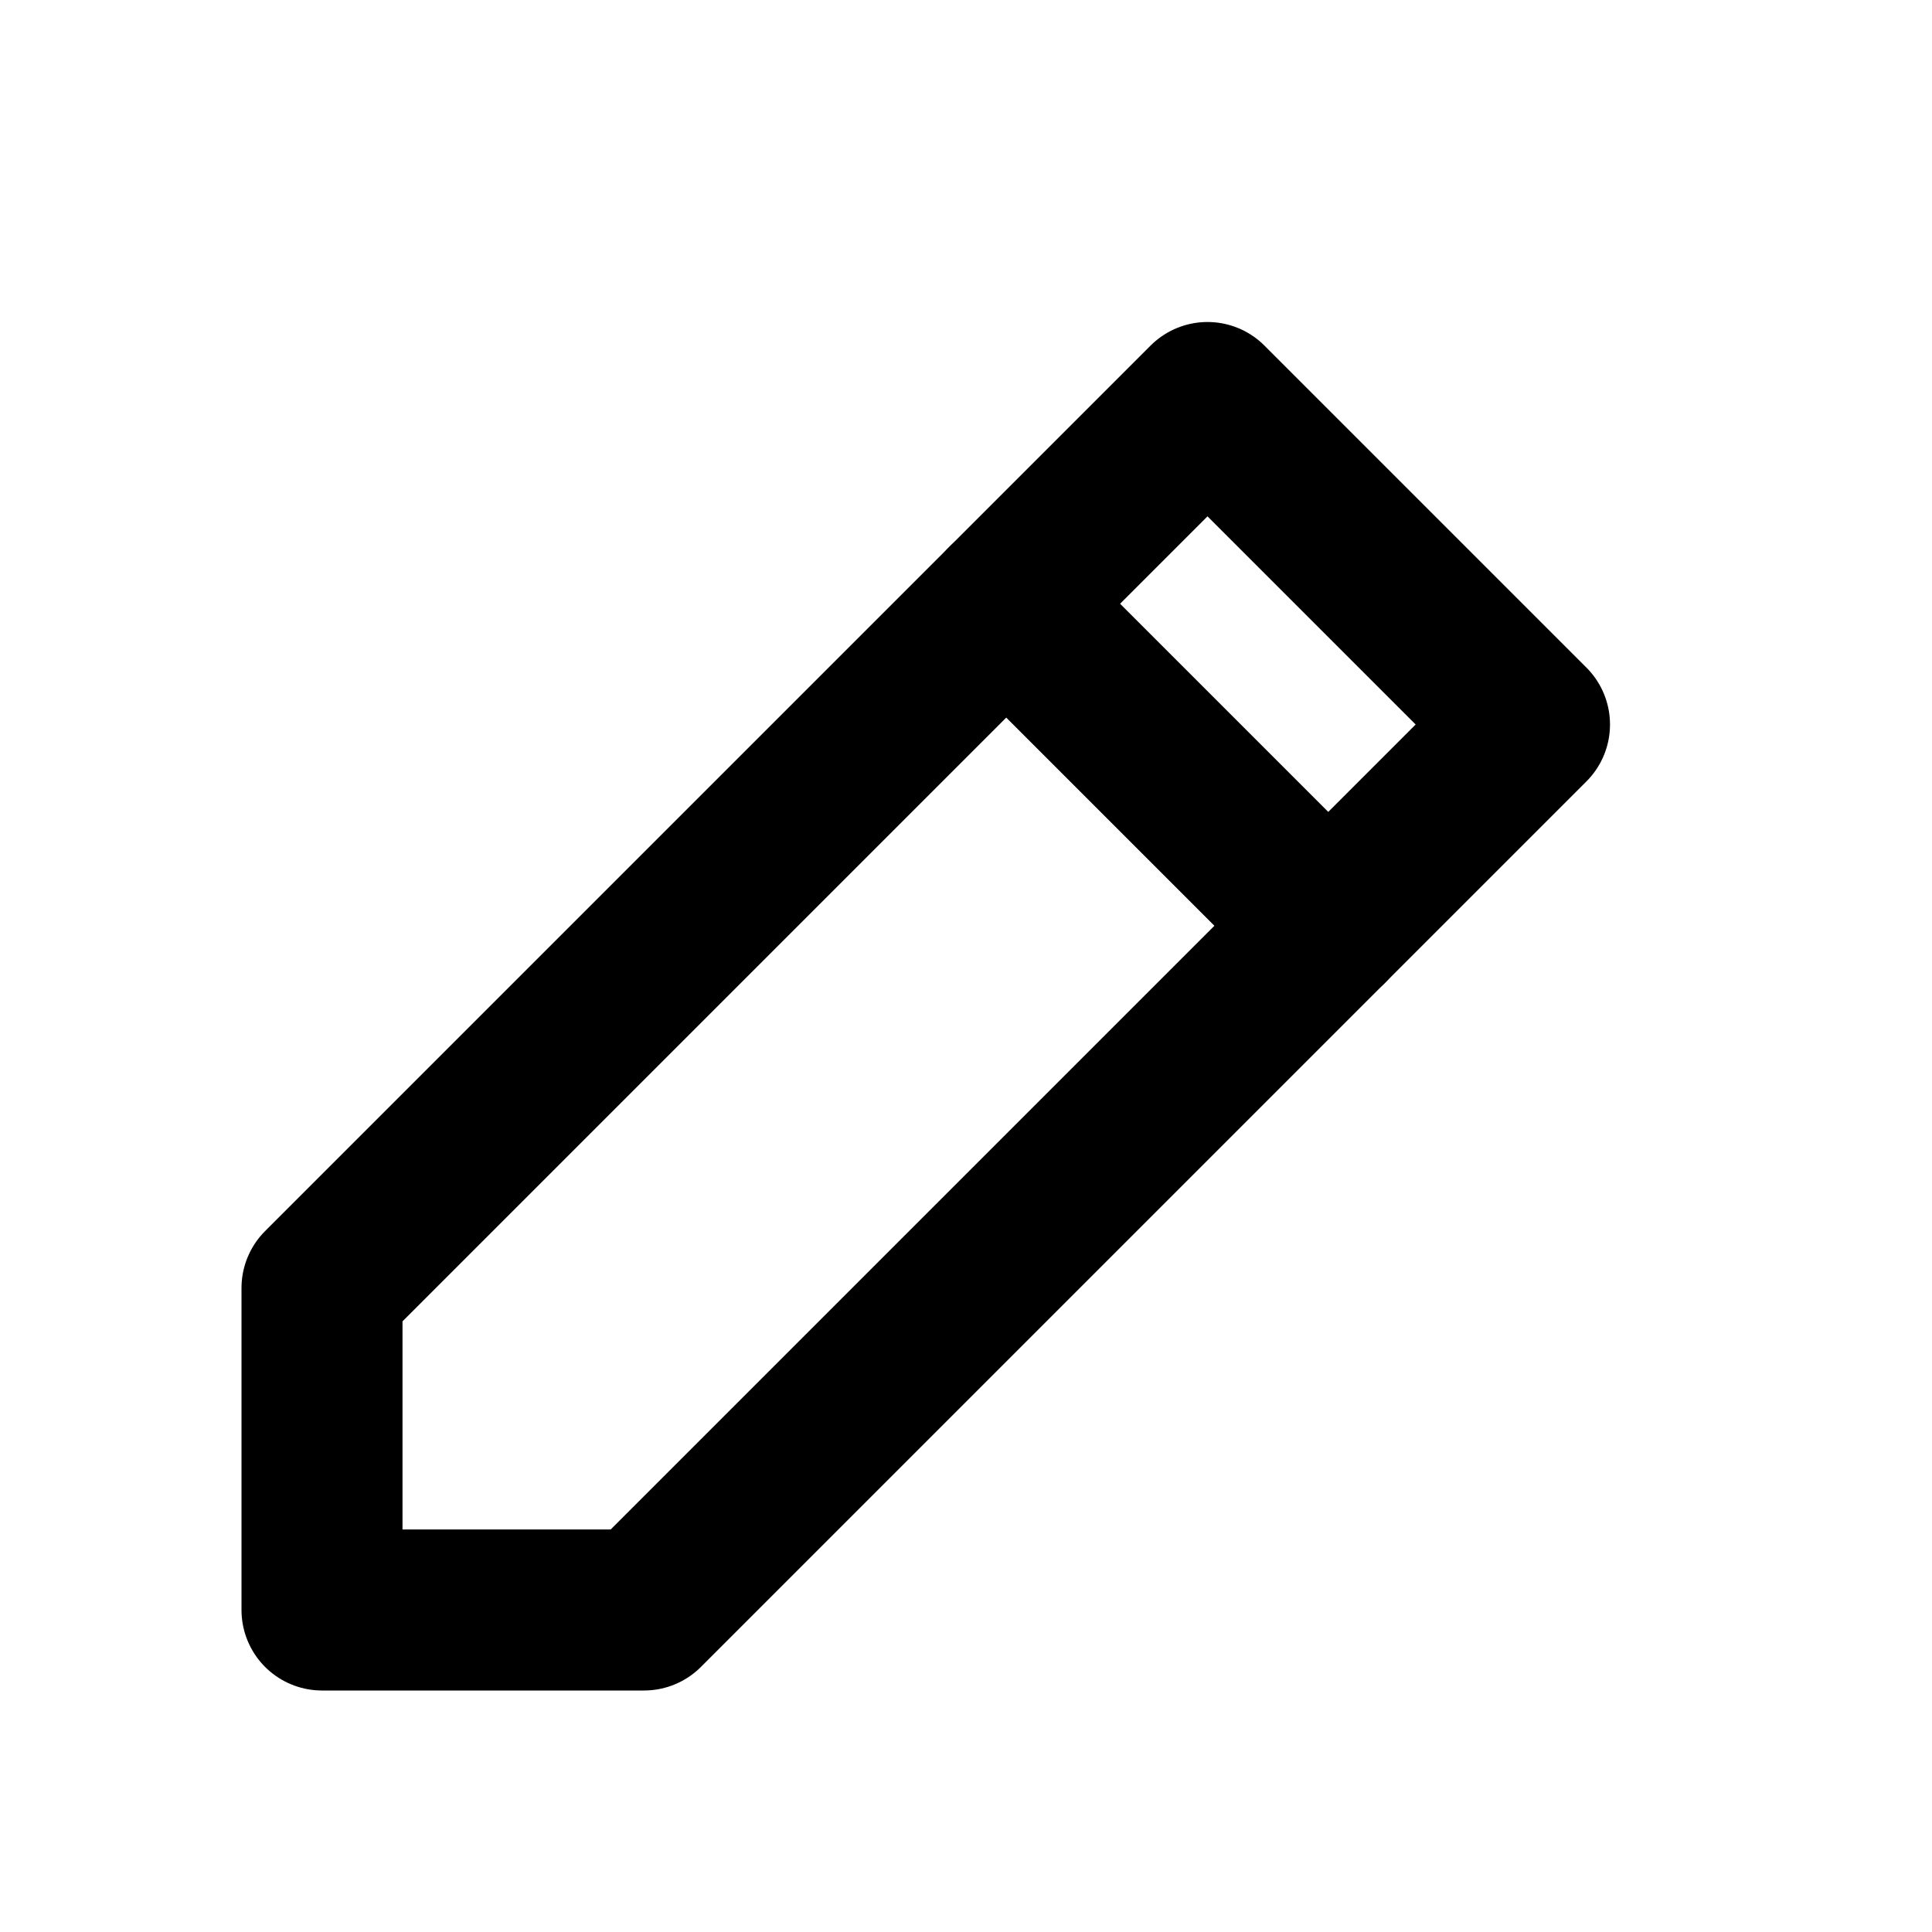
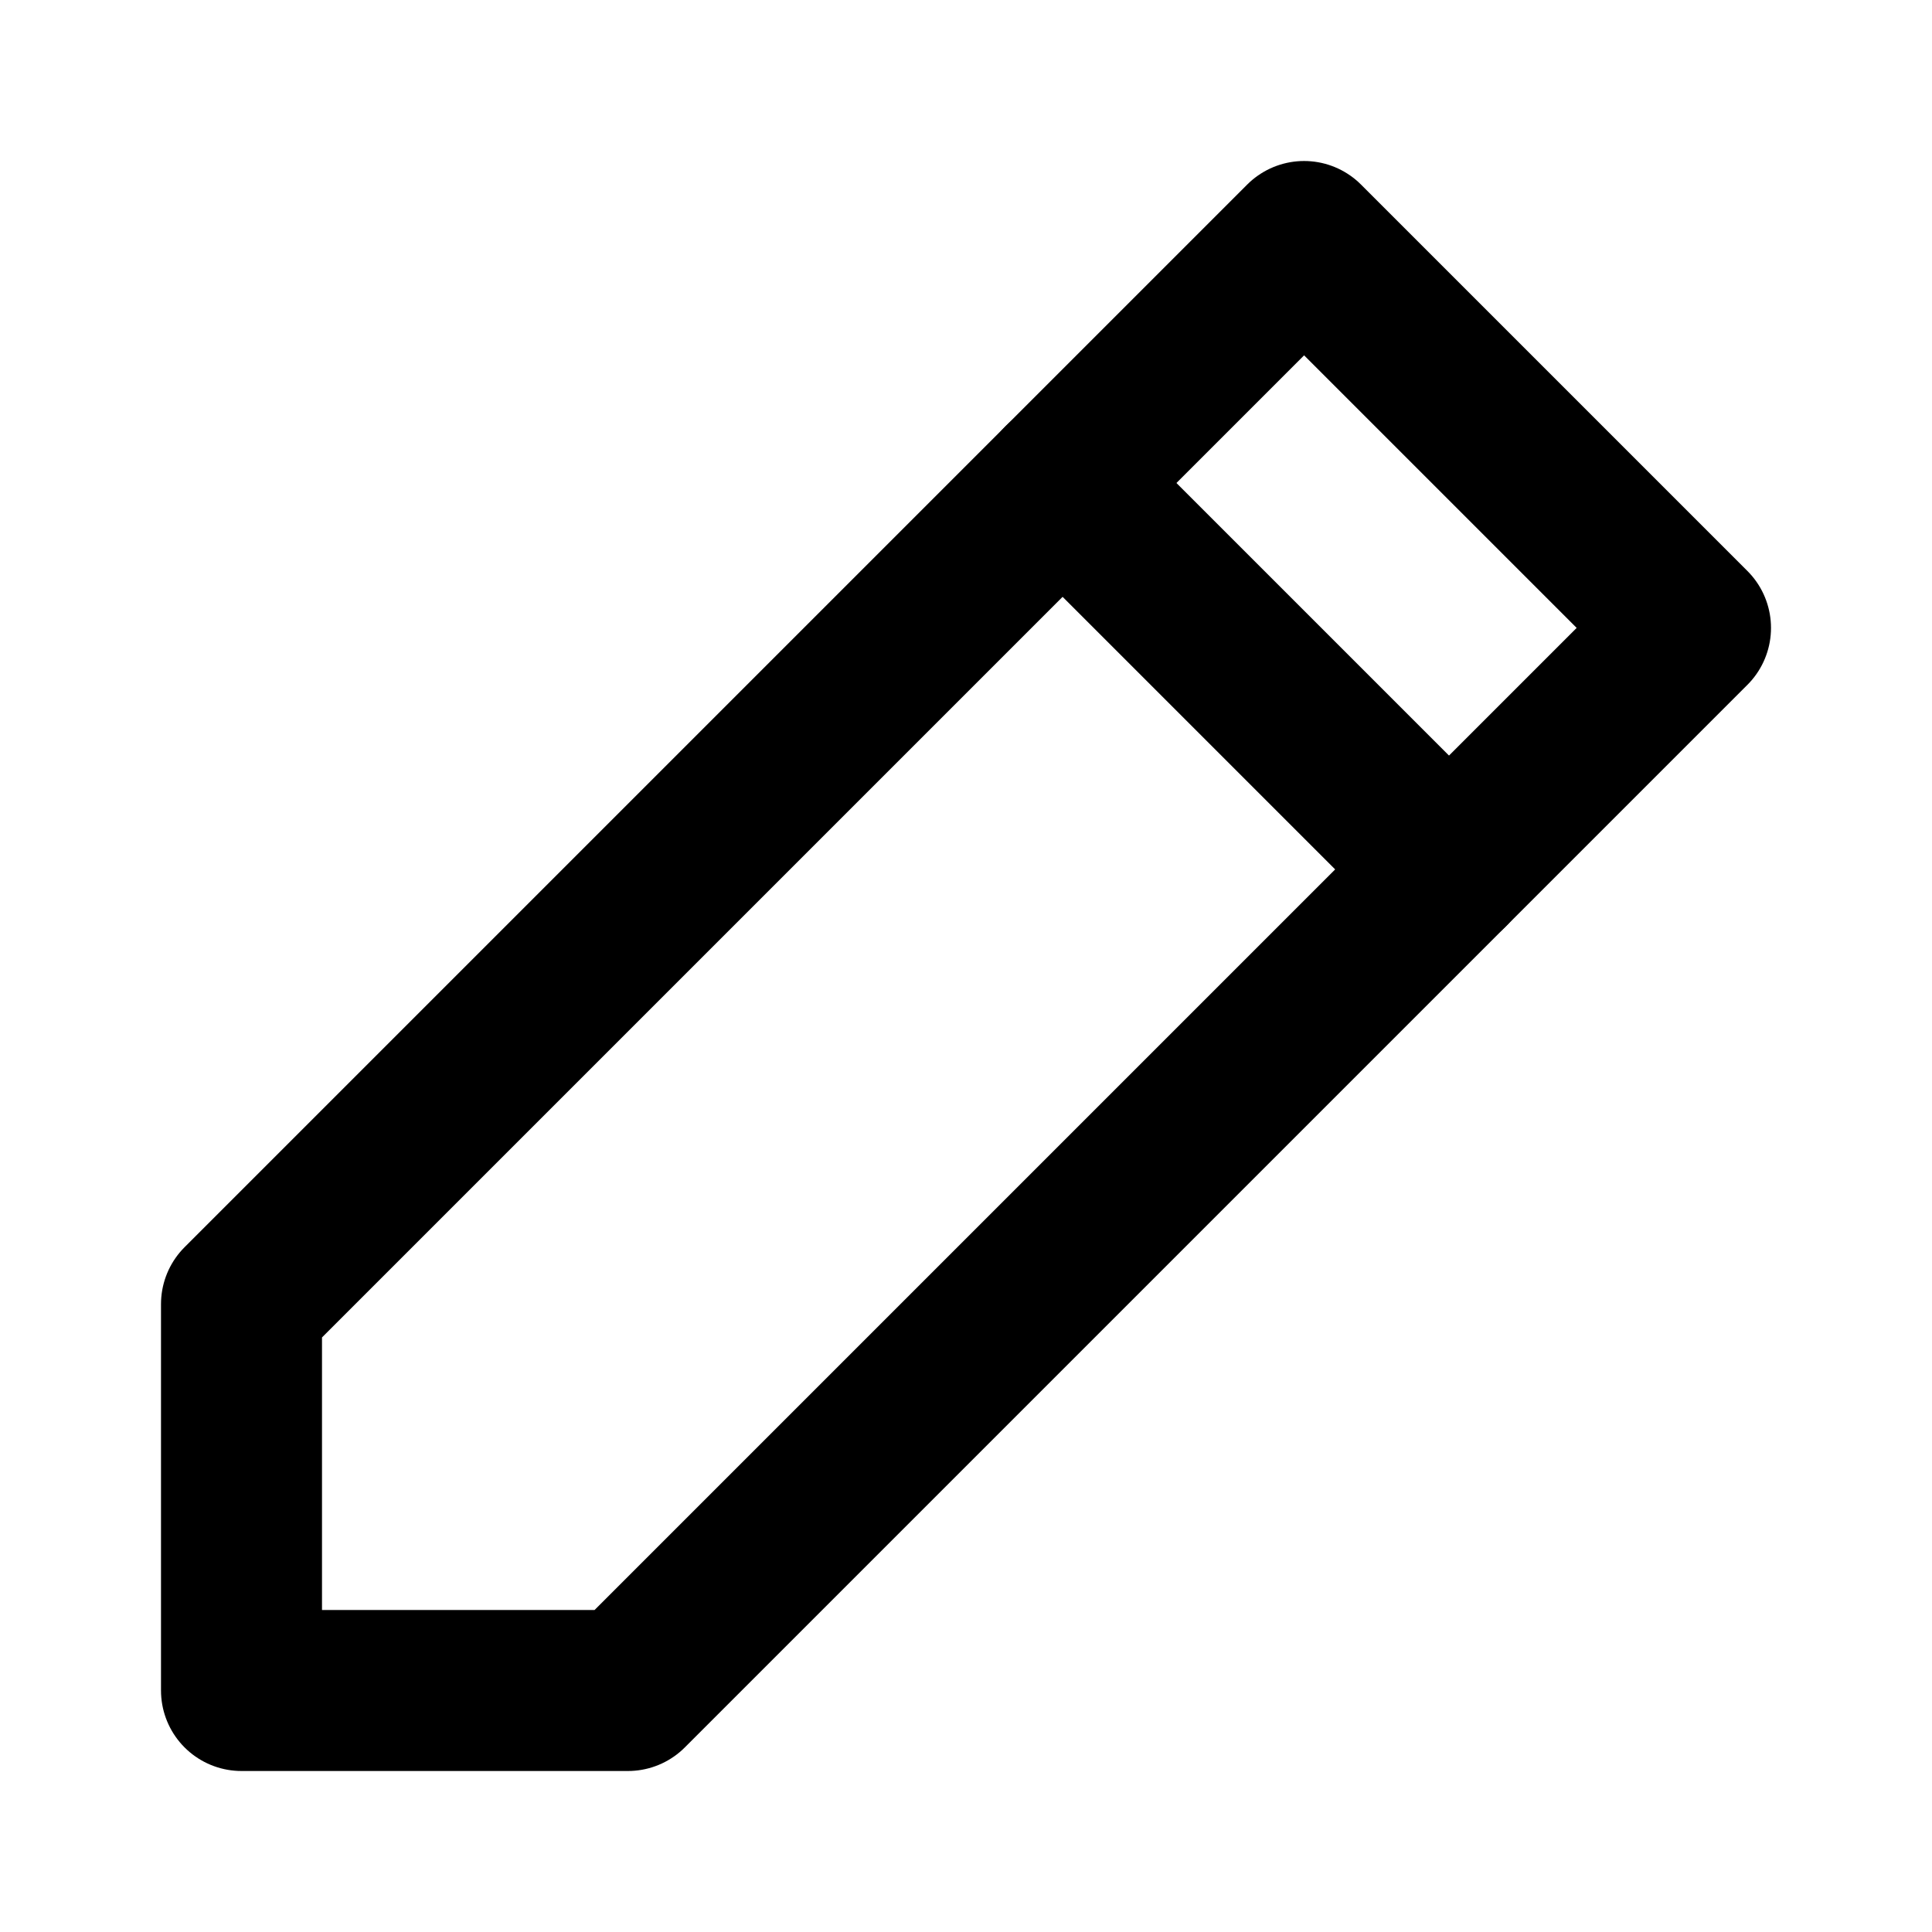
<svg xmlns="http://www.w3.org/2000/svg" width="24" height="24" viewBox="0 0 24 24" fill="none" stroke="#000000" stroke-width="2" stroke-linecap="round" stroke-linejoin="round">
-   <path d="M4 16L15 5L19 9L8 20H4Z" />
-   <path d="M12.5 7.5L16.5 11.5" />
+   <path d="M3 16.2L16.2 3L21 7.8L7.8 21H3Z" />
+   <path d="M13.2 6L18 10.8" />
</svg>
